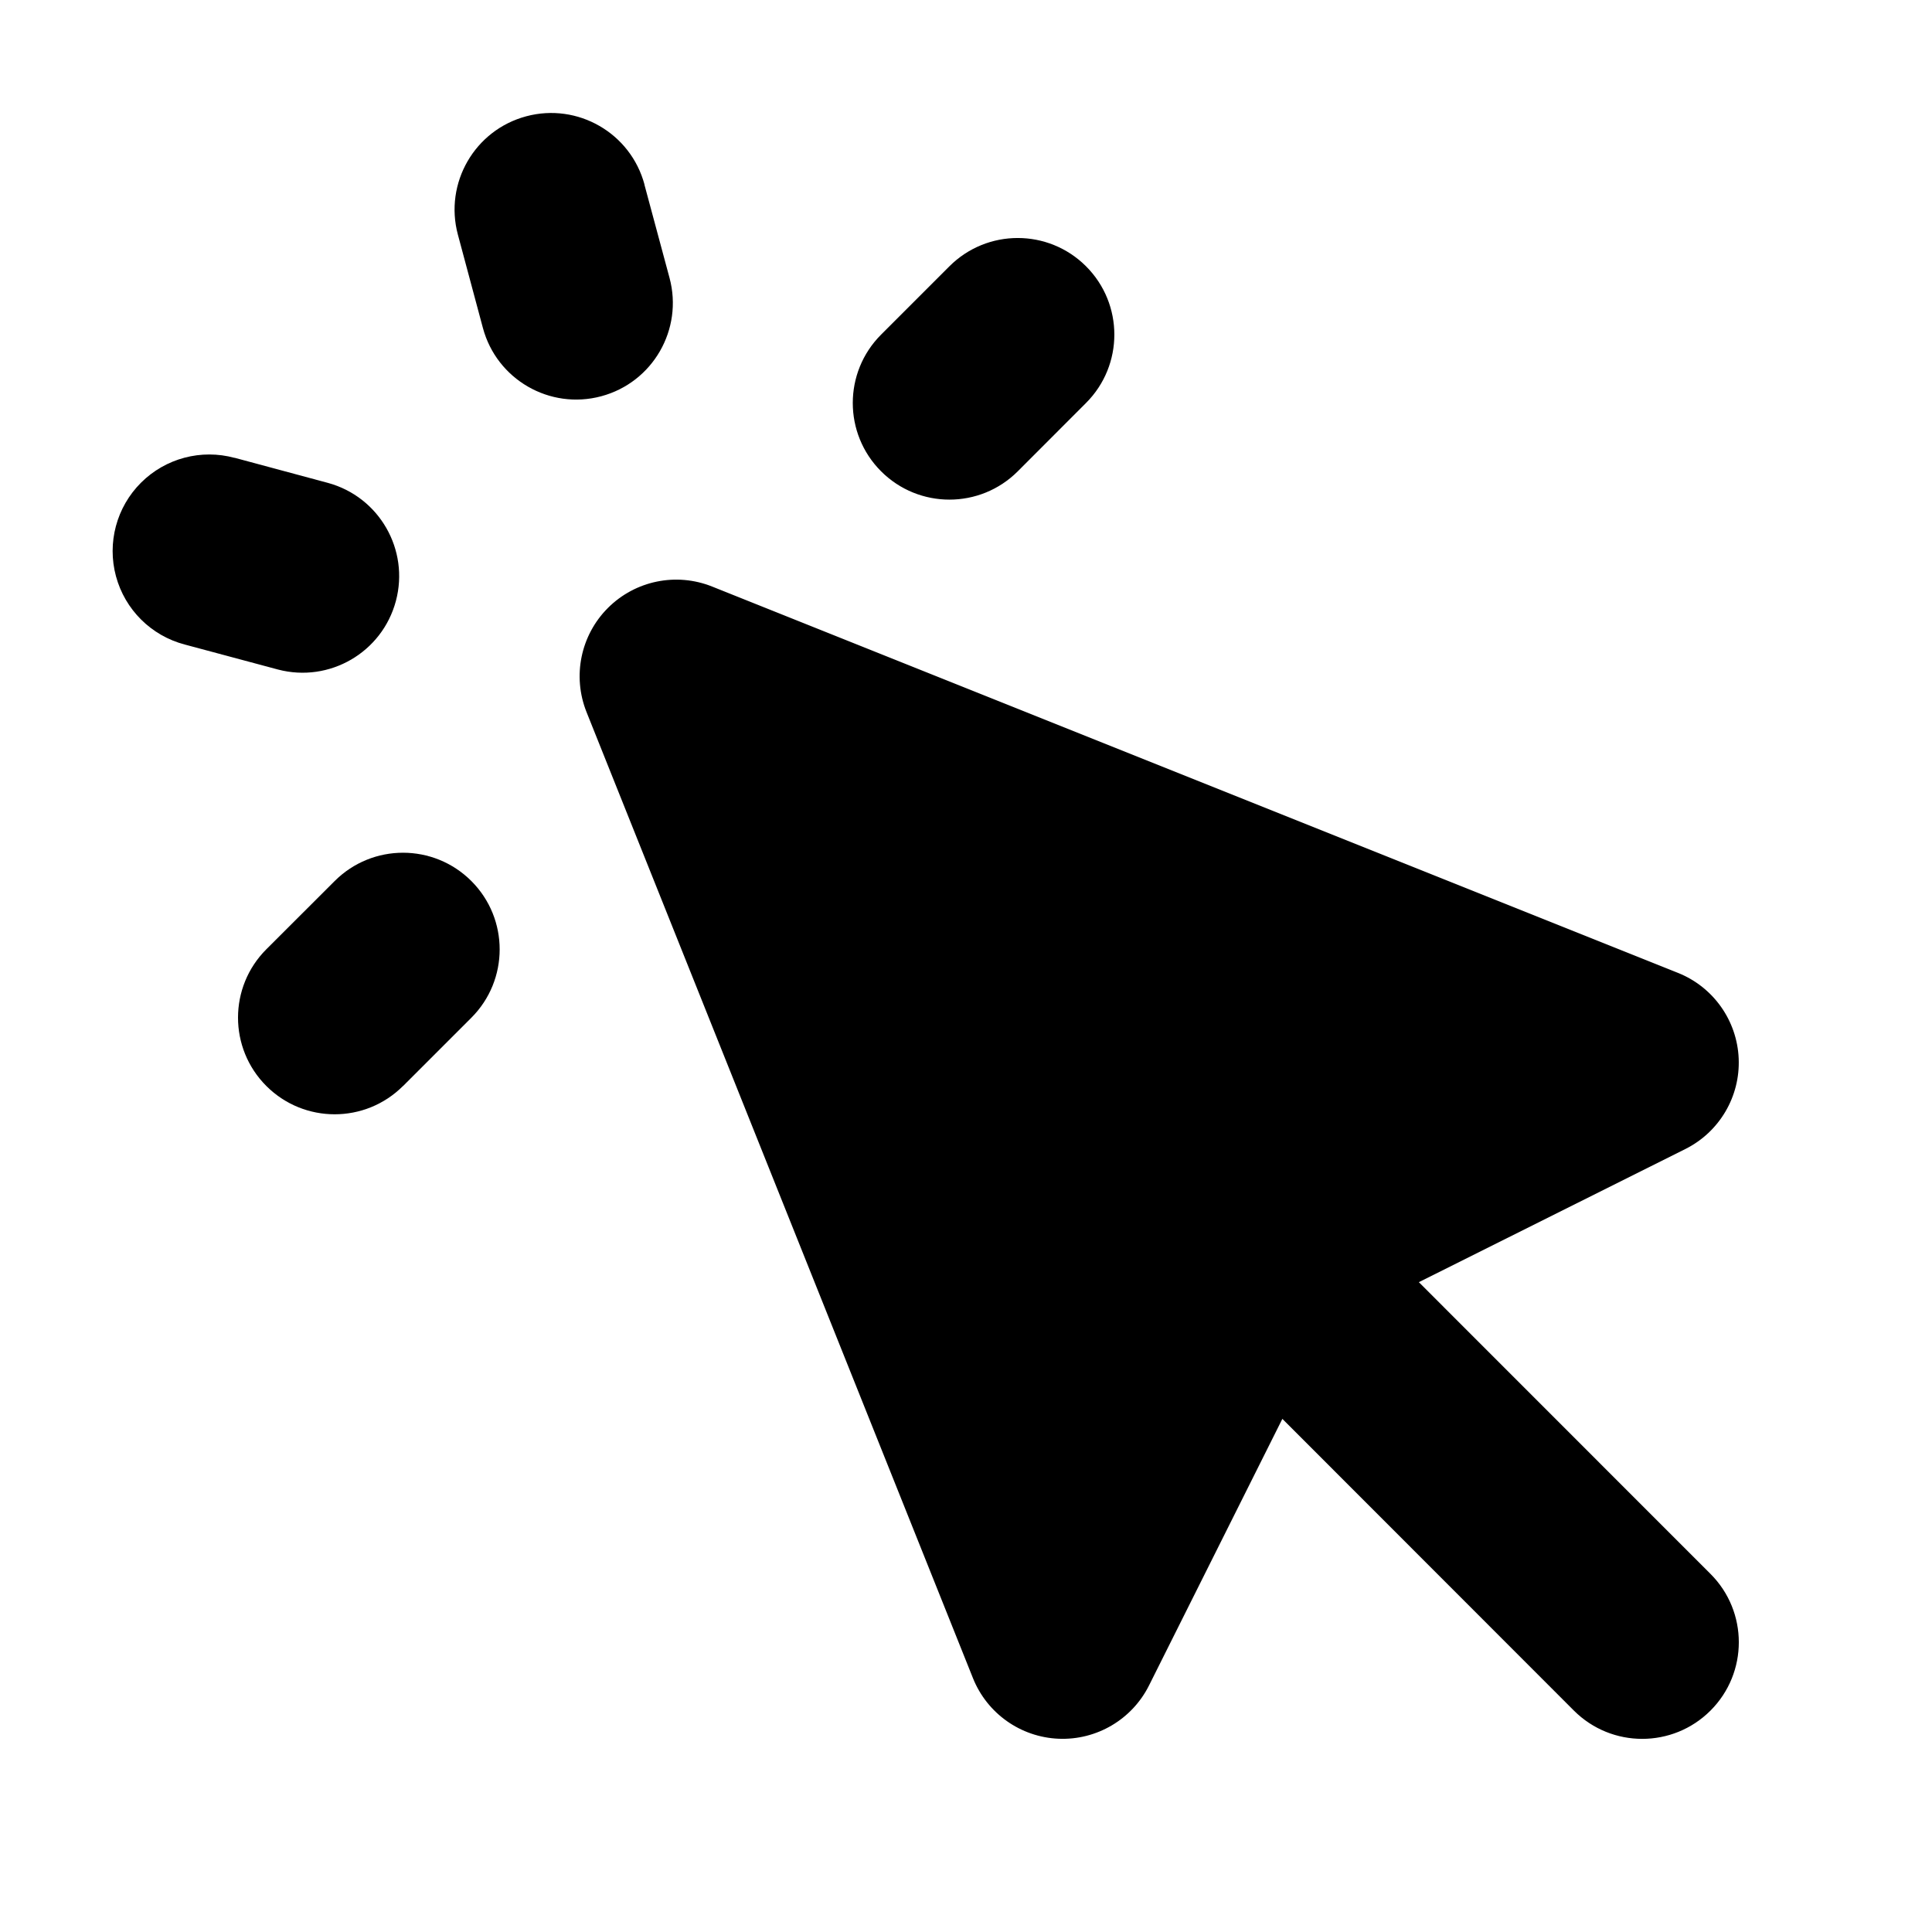
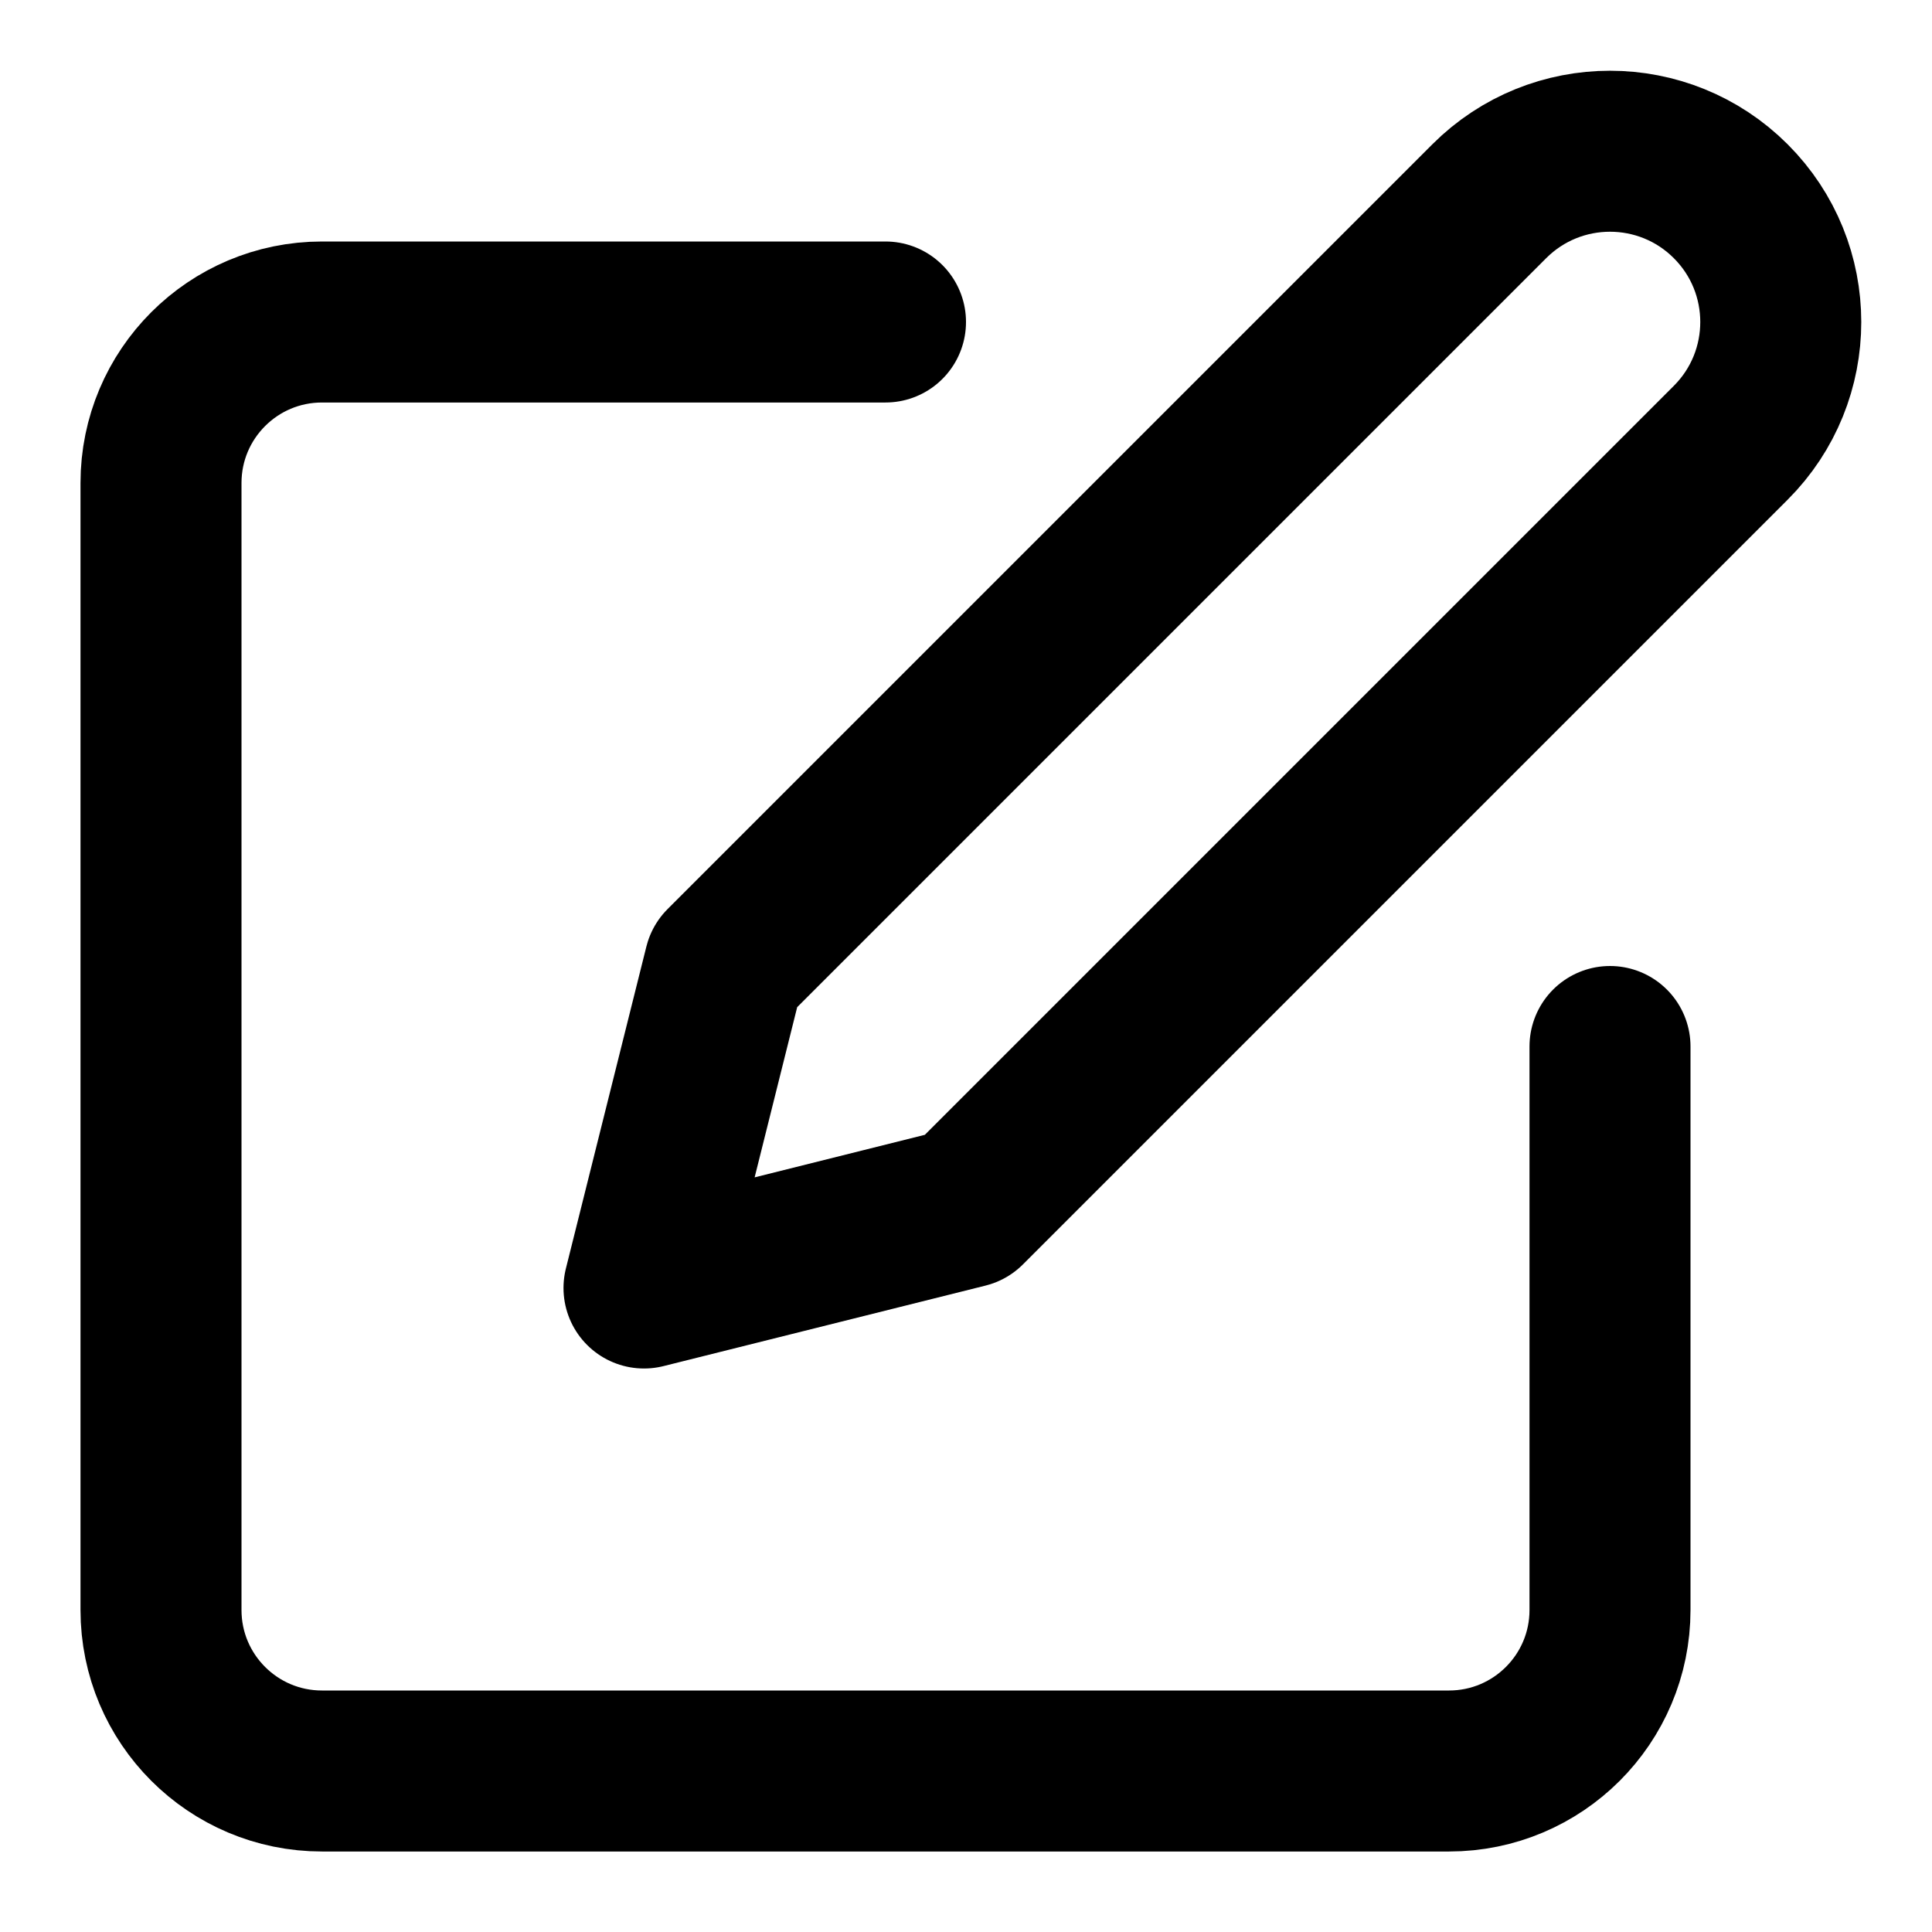
- <svg xmlns="http://www.w3.org/2000/svg" class="h-5 w-5" viewBox="0 0 20 20" fill="currentColor">
-   <path fill-rule="evenodd" d="M6.672 1.911a1 1 0 10-1.932.518l.259.966a1 1 0 001.932-.518l-.26-.966zM2.429 4.74a1 1 0 10-.517 1.932l.966.259a1 1 0 00.517-1.932l-.966-.26zm8.814-.569a1 1 0 00-1.415-1.414l-.707.707a1 1 0 101.415 1.415l.707-.708zm-7.071 7.072l.707-.707A1 1 0 003.465 9.12l-.708.707a1 1 0 001.415 1.415zm3.2-5.171a1 1 0 00-1.3 1.3l4 10a1 1 0 001.823.075l1.38-2.759 3.018 3.02a1 1 0 001.414-1.415l-3.019-3.02 2.76-1.379a1 1 0 00-.076-1.822l-10-4z" clip-rule="evenodd" />
+ <svg xmlns="http://www.w3.org/2000/svg" width="24" height="24" viewBox="0 0 24 24" fill="none" stroke="currentColor" stroke-width="2" stroke-linecap="round" stroke-linejoin="round" class="feather feather-edit">
+   <path d="M11 4H4a2 2 0 0 0-2 2v14a2 2 0 0 0 2 2h14a2 2 0 0 0 2-2v-7" />
+   <path d="M18.5 2.5a2.121 2.121 0 0 1 3 3L12 15l-4 1 1-4 9.5-9.5z" />
</svg>
